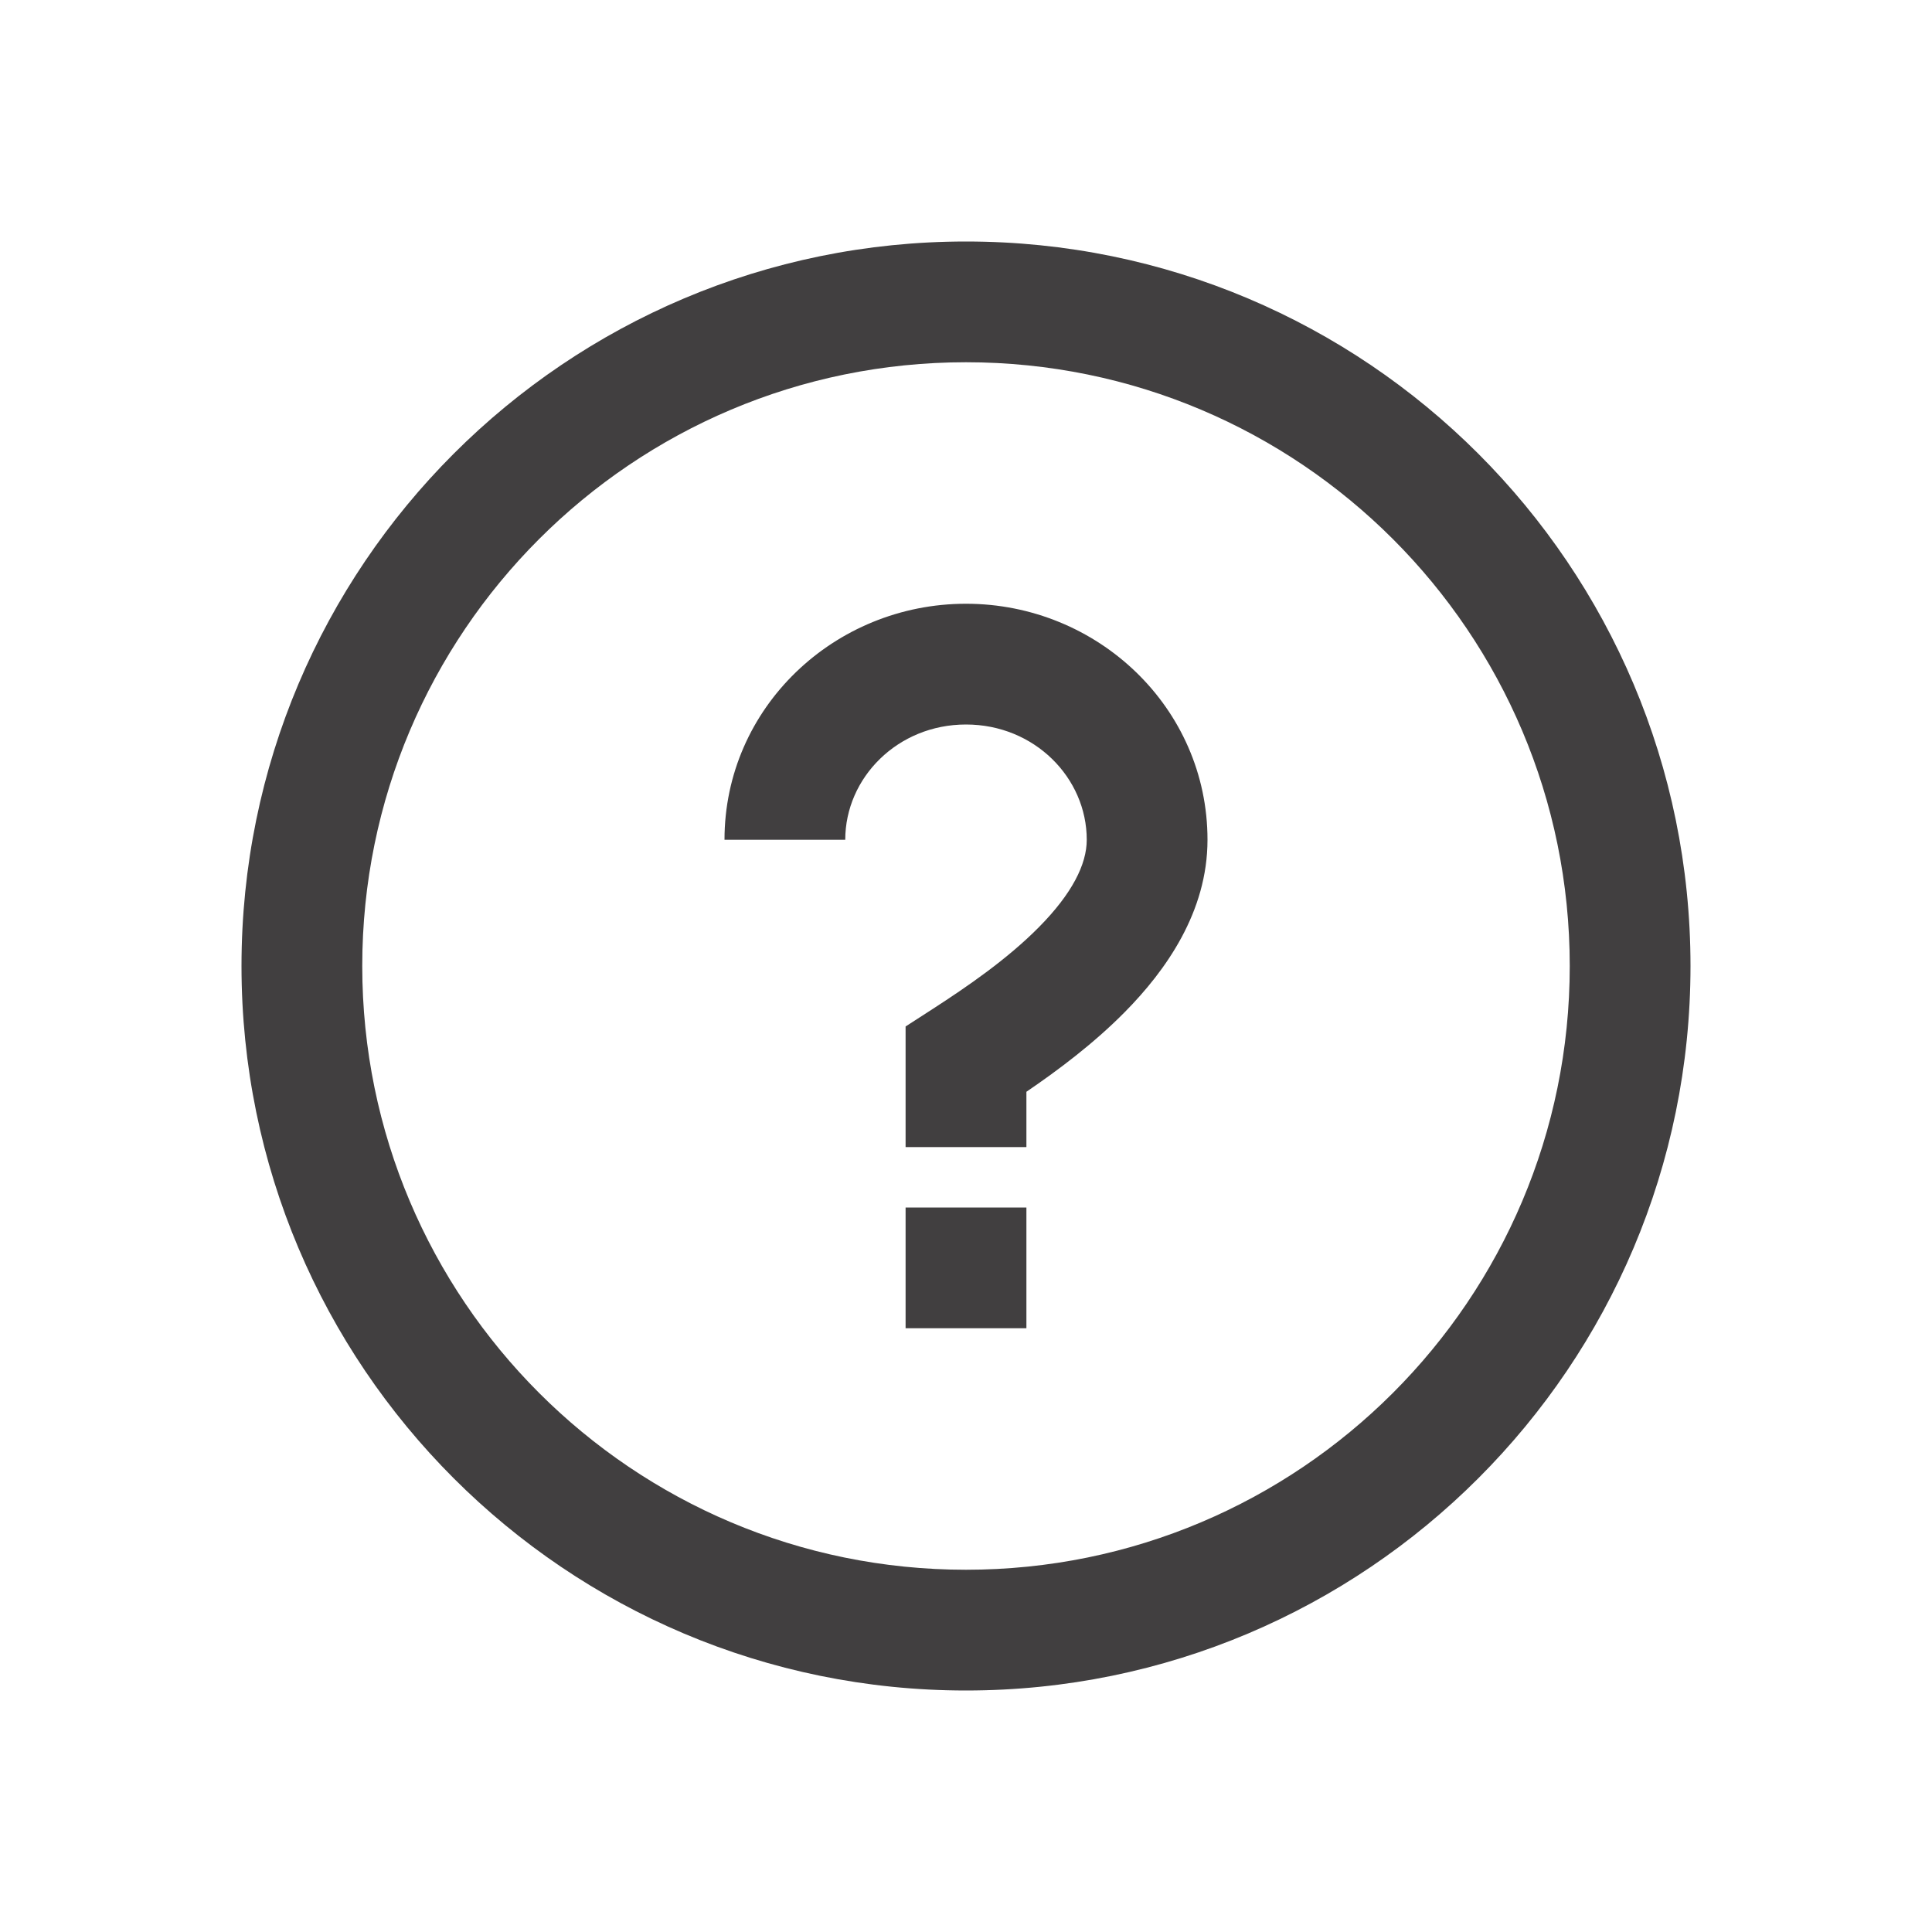
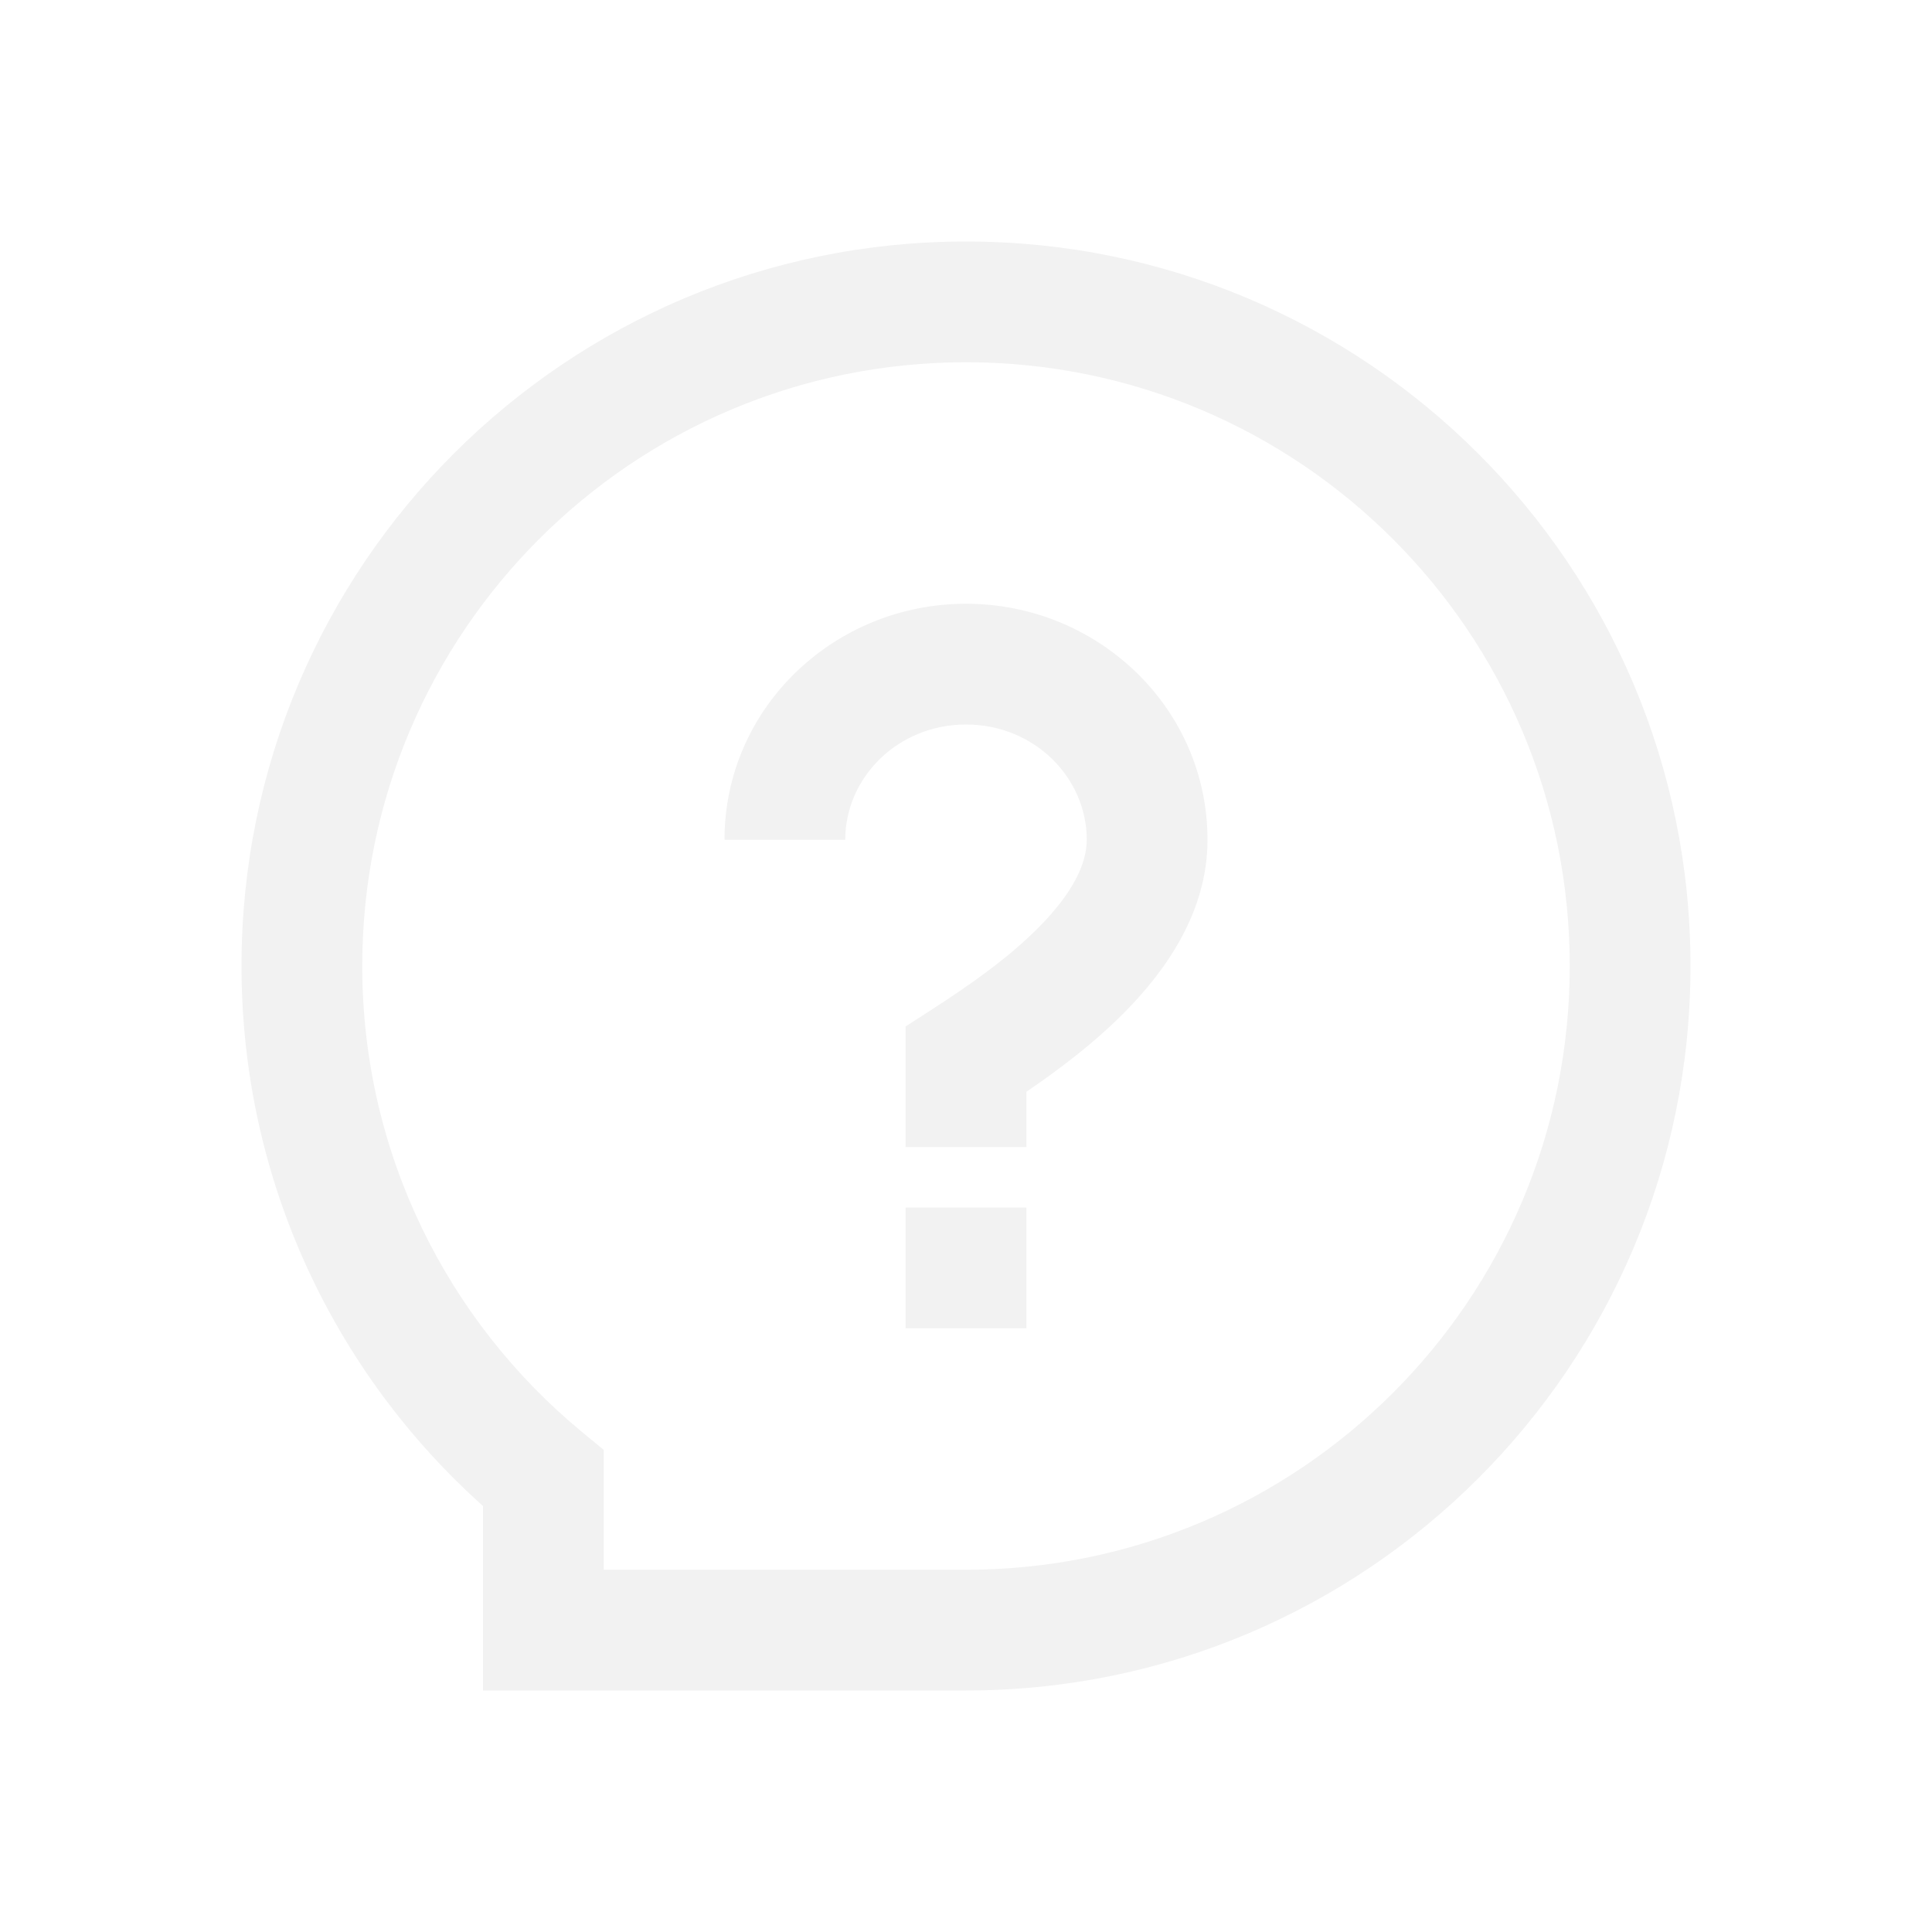
<svg xmlns="http://www.w3.org/2000/svg" width="30" height="30" viewBox="0 0 30 30" fill="none">
-   <path fill-rule="evenodd" clip-rule="evenodd" d="M15 24.375C20.178 24.375 24.375 20.178 24.375 15C24.375 9.822 20.178 5.625 15 5.625C9.822 5.625 5.625 9.822 5.625 15C5.625 20.178 9.822 24.375 15 24.375ZM15 26.25C21.213 26.25 26.25 21.213 26.25 15C26.25 8.787 21.213 3.75 15 3.75C8.787 3.75 3.75 8.787 3.75 15C3.75 21.213 8.787 26.25 15 26.25ZM15.938 18.75V20.625H14.062V18.75H15.938ZM13.125 13.04C13.125 12.078 13.937 11.25 15 11.25C16.063 11.25 16.875 12.078 16.875 13.04C16.875 13.424 16.644 13.879 16.134 14.395C15.641 14.895 15.013 15.324 14.491 15.662L14.062 15.939V17.812H15.938V16.953C16.414 16.629 16.979 16.209 17.469 15.712C18.102 15.07 18.75 14.162 18.75 13.04C18.75 10.989 17.044 9.375 15 9.375C12.956 9.375 11.25 10.989 11.25 13.04H13.125Z" fill="#413F40" />
+   <path fill-rule="evenodd" clip-rule="evenodd" d="M15 5.625C9.822 5.625 5.625 9.822 5.625 15C5.625 17.911 6.951 20.512 9.034 22.233L9.375 22.514V24.375H15C20.178 24.375 24.375 20.178 24.375 15C24.375 9.822 20.178 5.625 15 5.625ZM3.75 15C3.75 8.787 8.787 3.75 15 3.75C21.213 3.75 26.25 8.787 26.25 15C26.25 21.213 21.213 26.25 15 26.25H7.5V23.385C5.2 21.327 3.75 18.332 3.75 15ZM15.938 18.75V20.625H14.062V18.75H15.938ZM13.125 13.04C13.125 12.078 13.937 11.25 15 11.25C16.063 11.25 16.875 12.078 16.875 13.04C16.875 13.424 16.644 13.879 16.134 14.395C15.641 14.895 15.013 15.324 14.491 15.662L14.062 15.939V17.812H15.938V16.953C16.414 16.629 16.979 16.209 17.469 15.712C18.102 15.07 18.75 14.162 18.75 13.04C18.75 10.989 17.044 9.375 15 9.375C12.956 9.375 11.25 10.989 11.25 13.04H13.125Z" fill="#F2F2F2" />
</svg>
